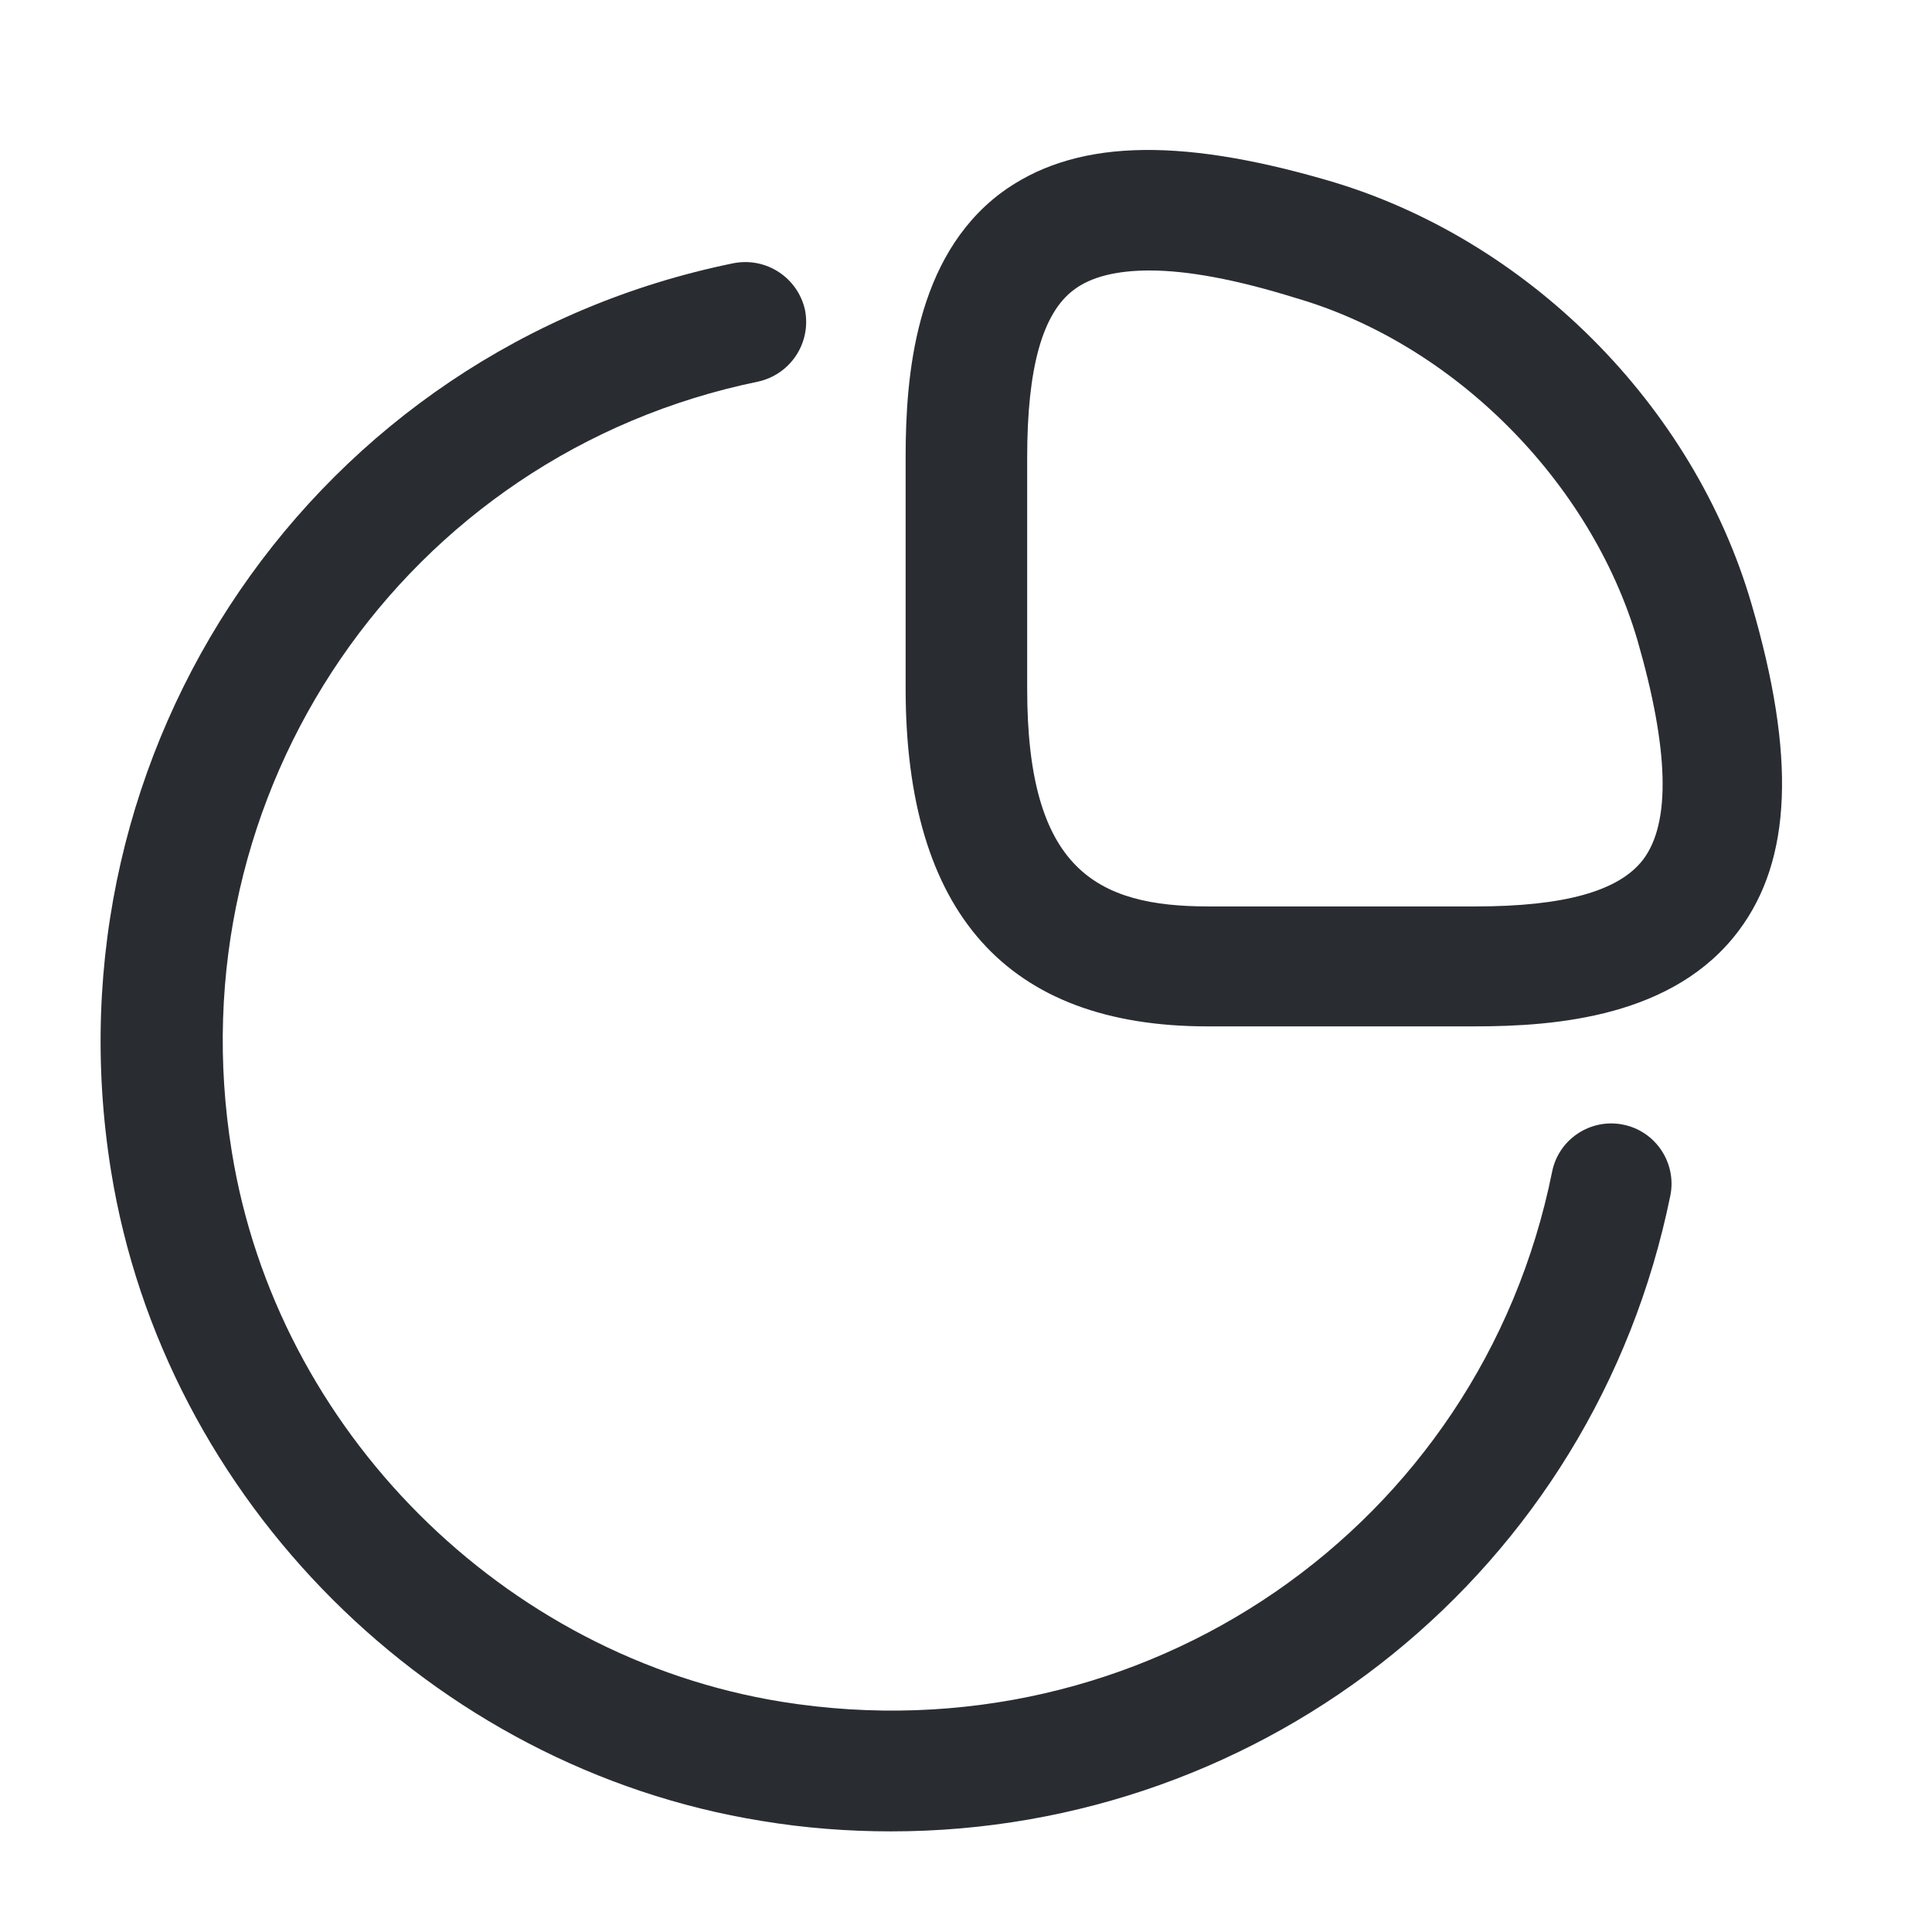
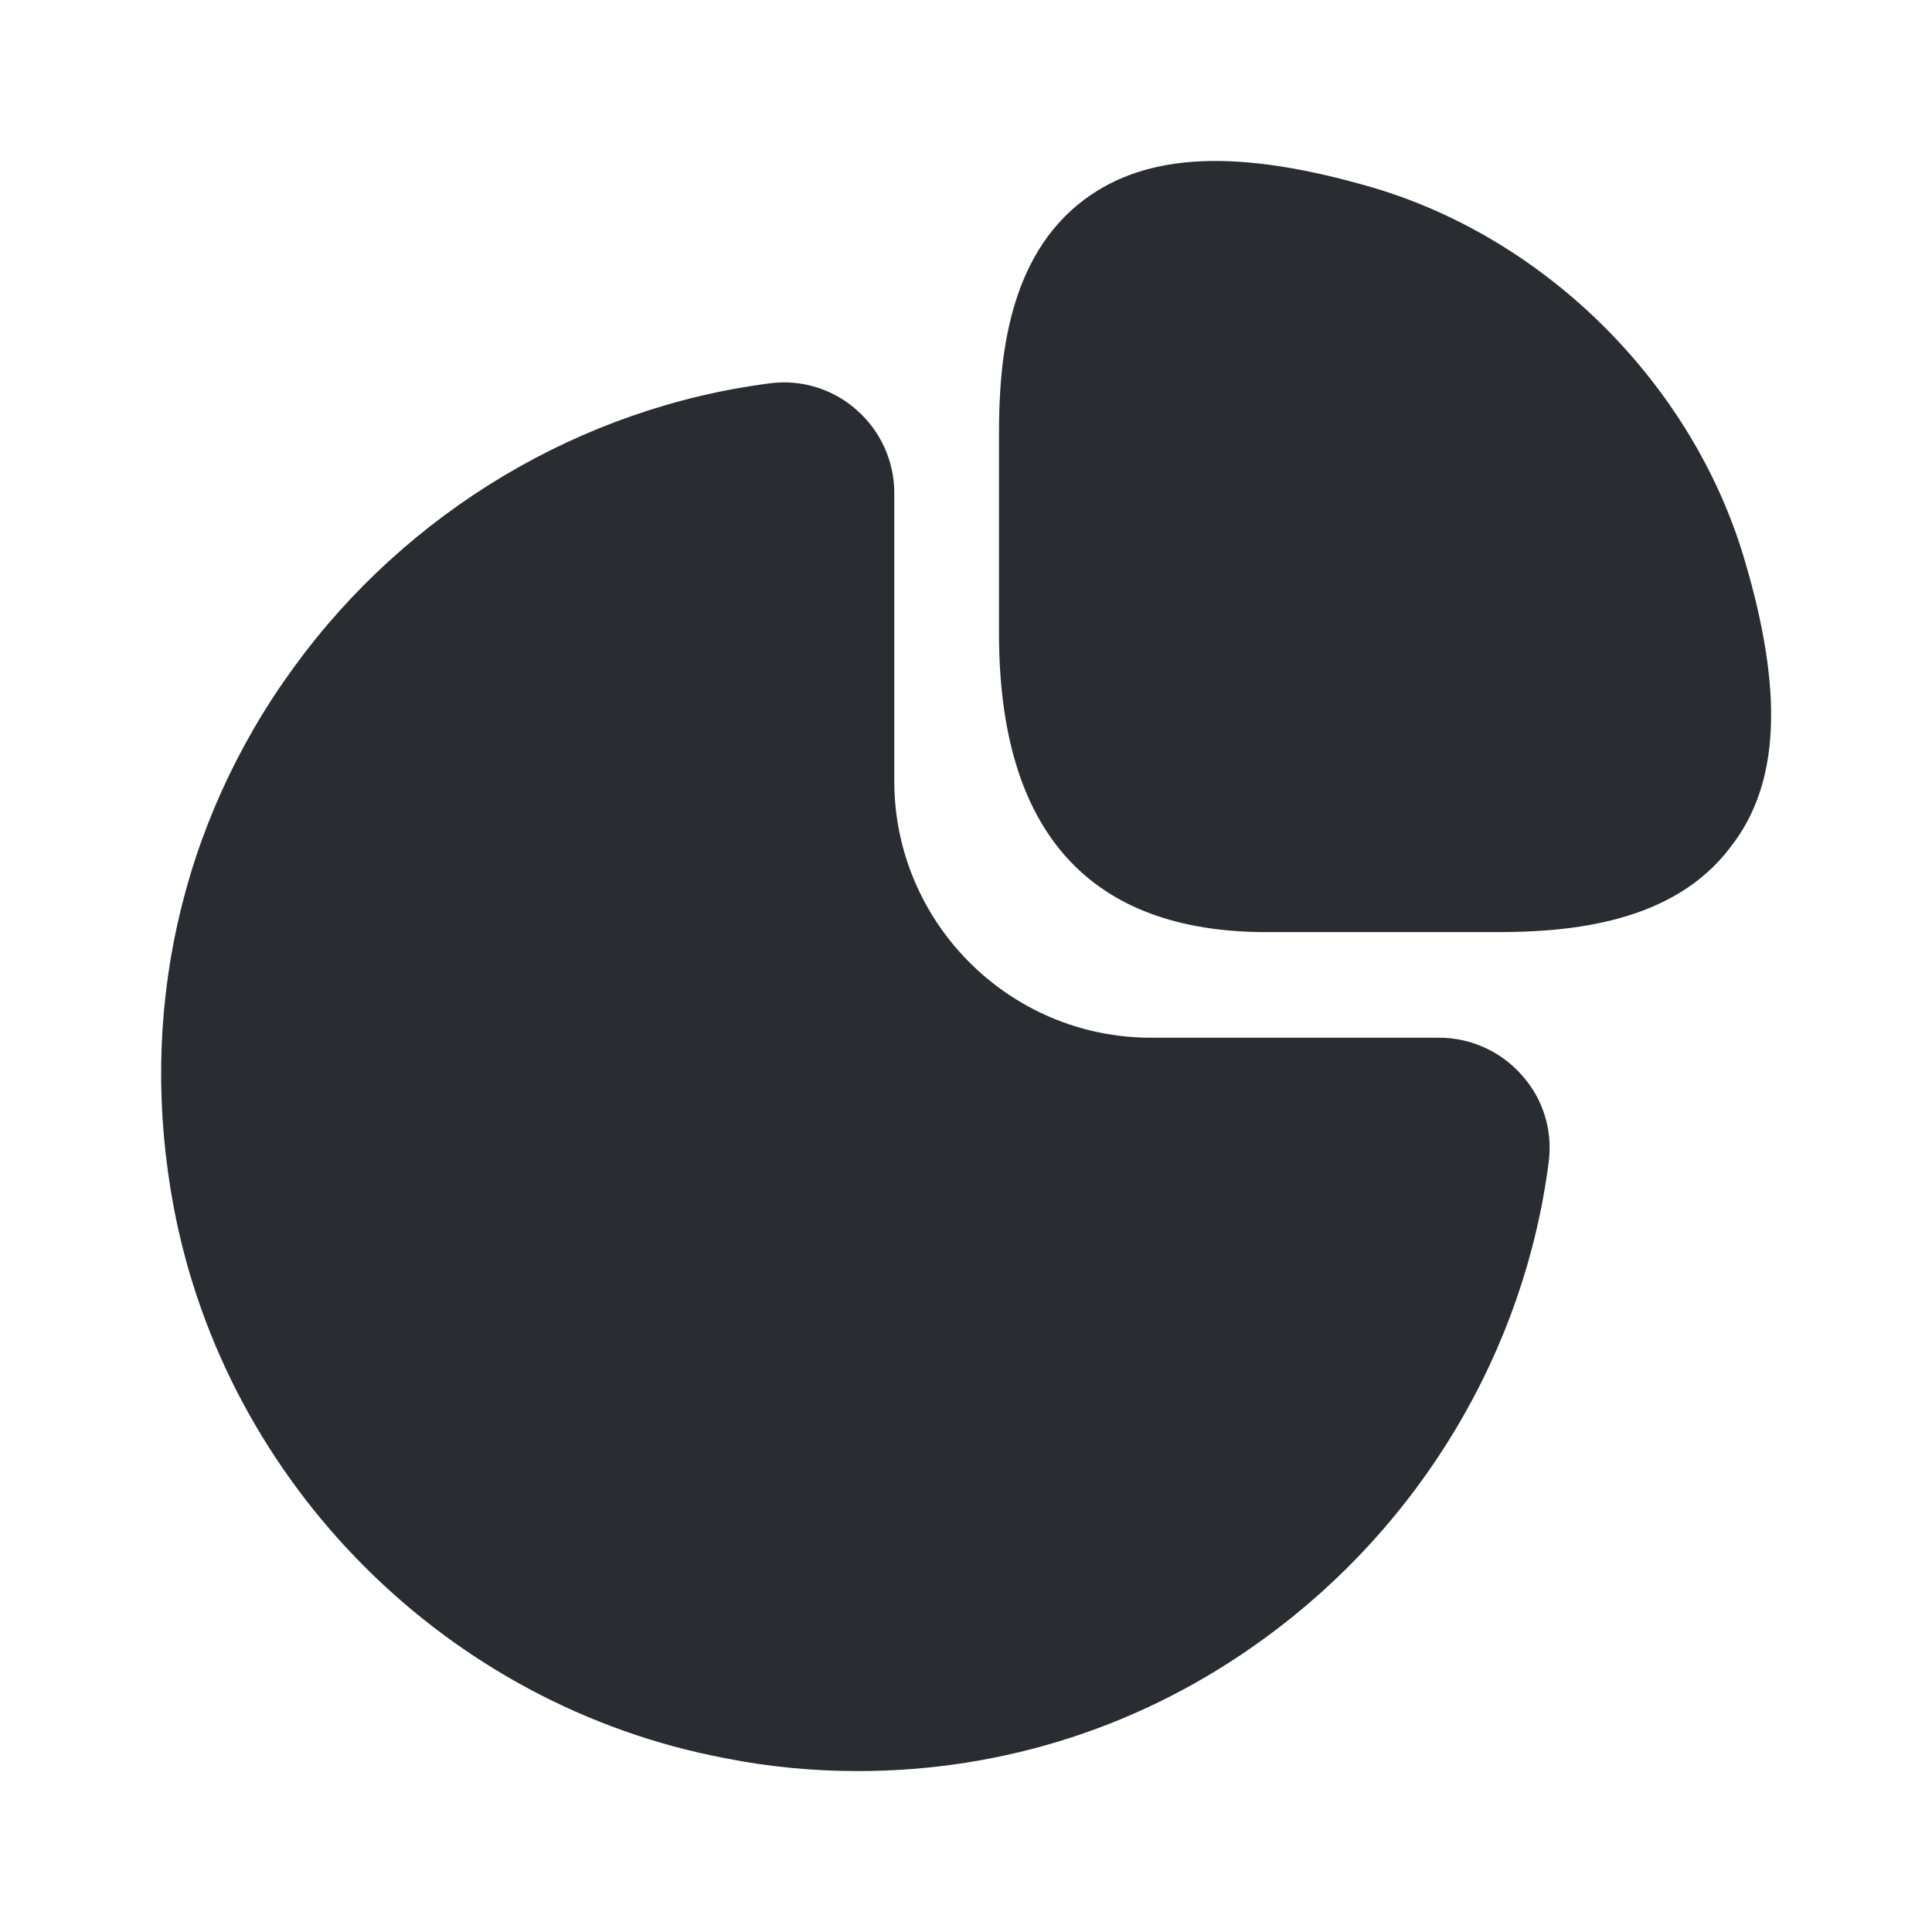
<svg xmlns="http://www.w3.org/2000/svg" width="24" height="24" viewBox="0 0 24 24" fill="none">
-   <path d="M18.32 12.75H15C12.51 12.75 11.25 11.34 11.25 8.55V5.68C11.25 4.66 11.37 3.2 12.43 2.4C13.32 1.74 14.6 1.69 16.49 2.24C18.97 2.96 21.04 5.03 21.76 7.51C22.31 9.39 22.26 10.68 21.6 11.56C20.8 12.63 19.34 12.75 18.32 12.75ZM14.28 3.36C13.87 3.36 13.55 3.44 13.34 3.6C12.95 3.89 12.76 4.57 12.76 5.68V8.56C12.76 10.8 13.62 11.26 15.01 11.26H18.33C19.43 11.26 20.11 11.07 20.41 10.68C20.76 10.22 20.73 9.3 20.34 7.95C19.76 5.98 18.06 4.27 16.09 3.7C15.35 3.47 14.75 3.36 14.28 3.36Z" fill="#292D32" />
-   <path d="M11.07 22.75C10.54 22.75 10 22.71 9.46 22.62C5.37 21.96 2.04 18.64 1.38 14.55C0.53 9.29 3.92 4.33 9.11 3.27C9.52 3.19 9.91 3.45 10 3.85C10.08 4.26 9.82 4.65 9.42 4.74C5.03 5.64 2.15 9.84 2.88 14.31C3.44 17.77 6.25 20.58 9.71 21.14C14.2 21.86 18.39 18.97 19.28 14.56C19.36 14.15 19.76 13.89 20.16 13.97C20.57 14.05 20.83 14.45 20.75 14.85C19.8 19.52 15.72 22.75 11.07 22.75Z" fill="#292D32" />
+   <path d="M21.67 6.949C21.03 4.779 19.22 2.969 17.05 2.329C15.4 1.849 14.26 1.889 13.47 2.479C12.52 3.189 12.41 4.469 12.41 5.379V7.869C12.41 10.329 13.53 11.579 15.73 11.579H18.6C19.5 11.579 20.79 11.469 21.5 10.519C22.11 9.739 22.16 8.599 21.67 6.949Z" fill="#292D32" />
+   <path d="M18.909 13.361C18.649 13.061 18.269 12.891 17.879 12.891H14.299C12.539 12.891 11.109 11.461 11.109 9.701V6.121C11.109 5.731 10.939 5.351 10.639 5.091C10.349 4.831 9.949 4.711 9.569 4.761C7.219 5.061 5.059 6.351 3.649 8.291C2.229 10.241 1.709 12.621 2.159 15.001C2.809 18.441 5.559 21.191 9.009 21.841C9.559 21.951 10.109 22.001 10.659 22.001C12.469 22.001 14.219 21.441 15.709 20.351C17.649 18.941 18.939 16.781 19.239 14.431C19.289 14.041 19.169 13.651 18.909 13.361Z" fill="#292D32" />
</svg>
